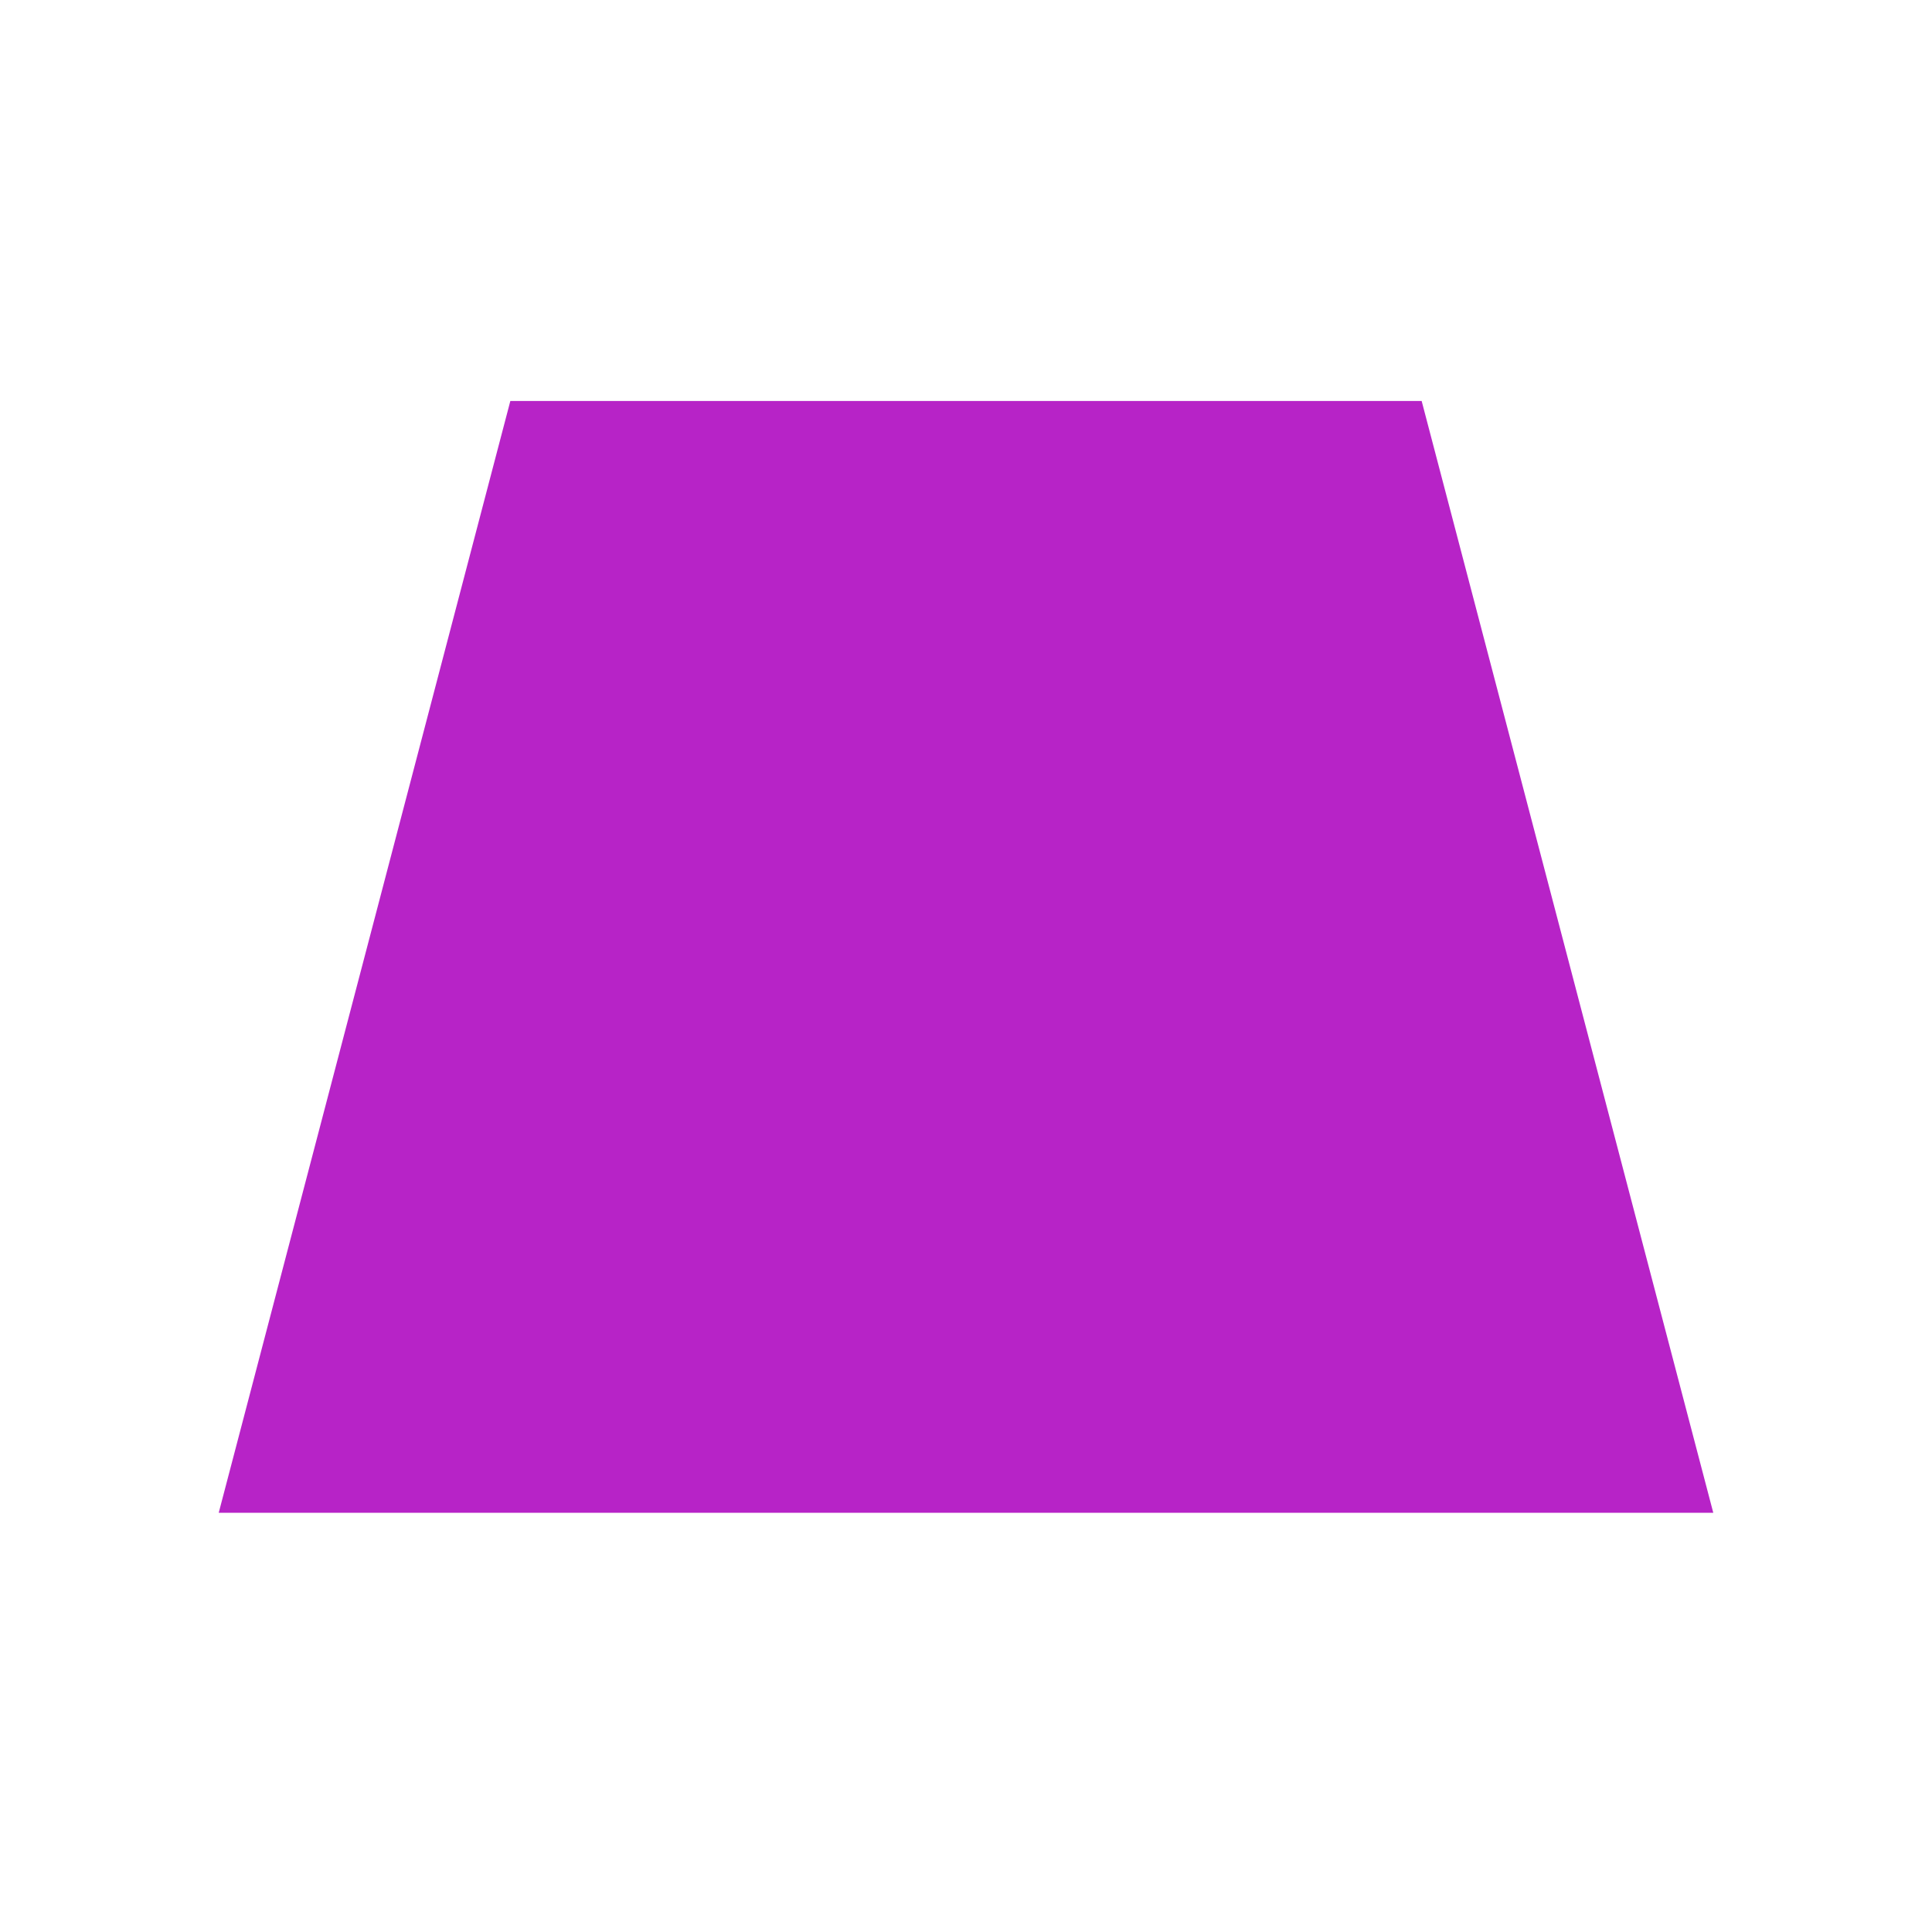
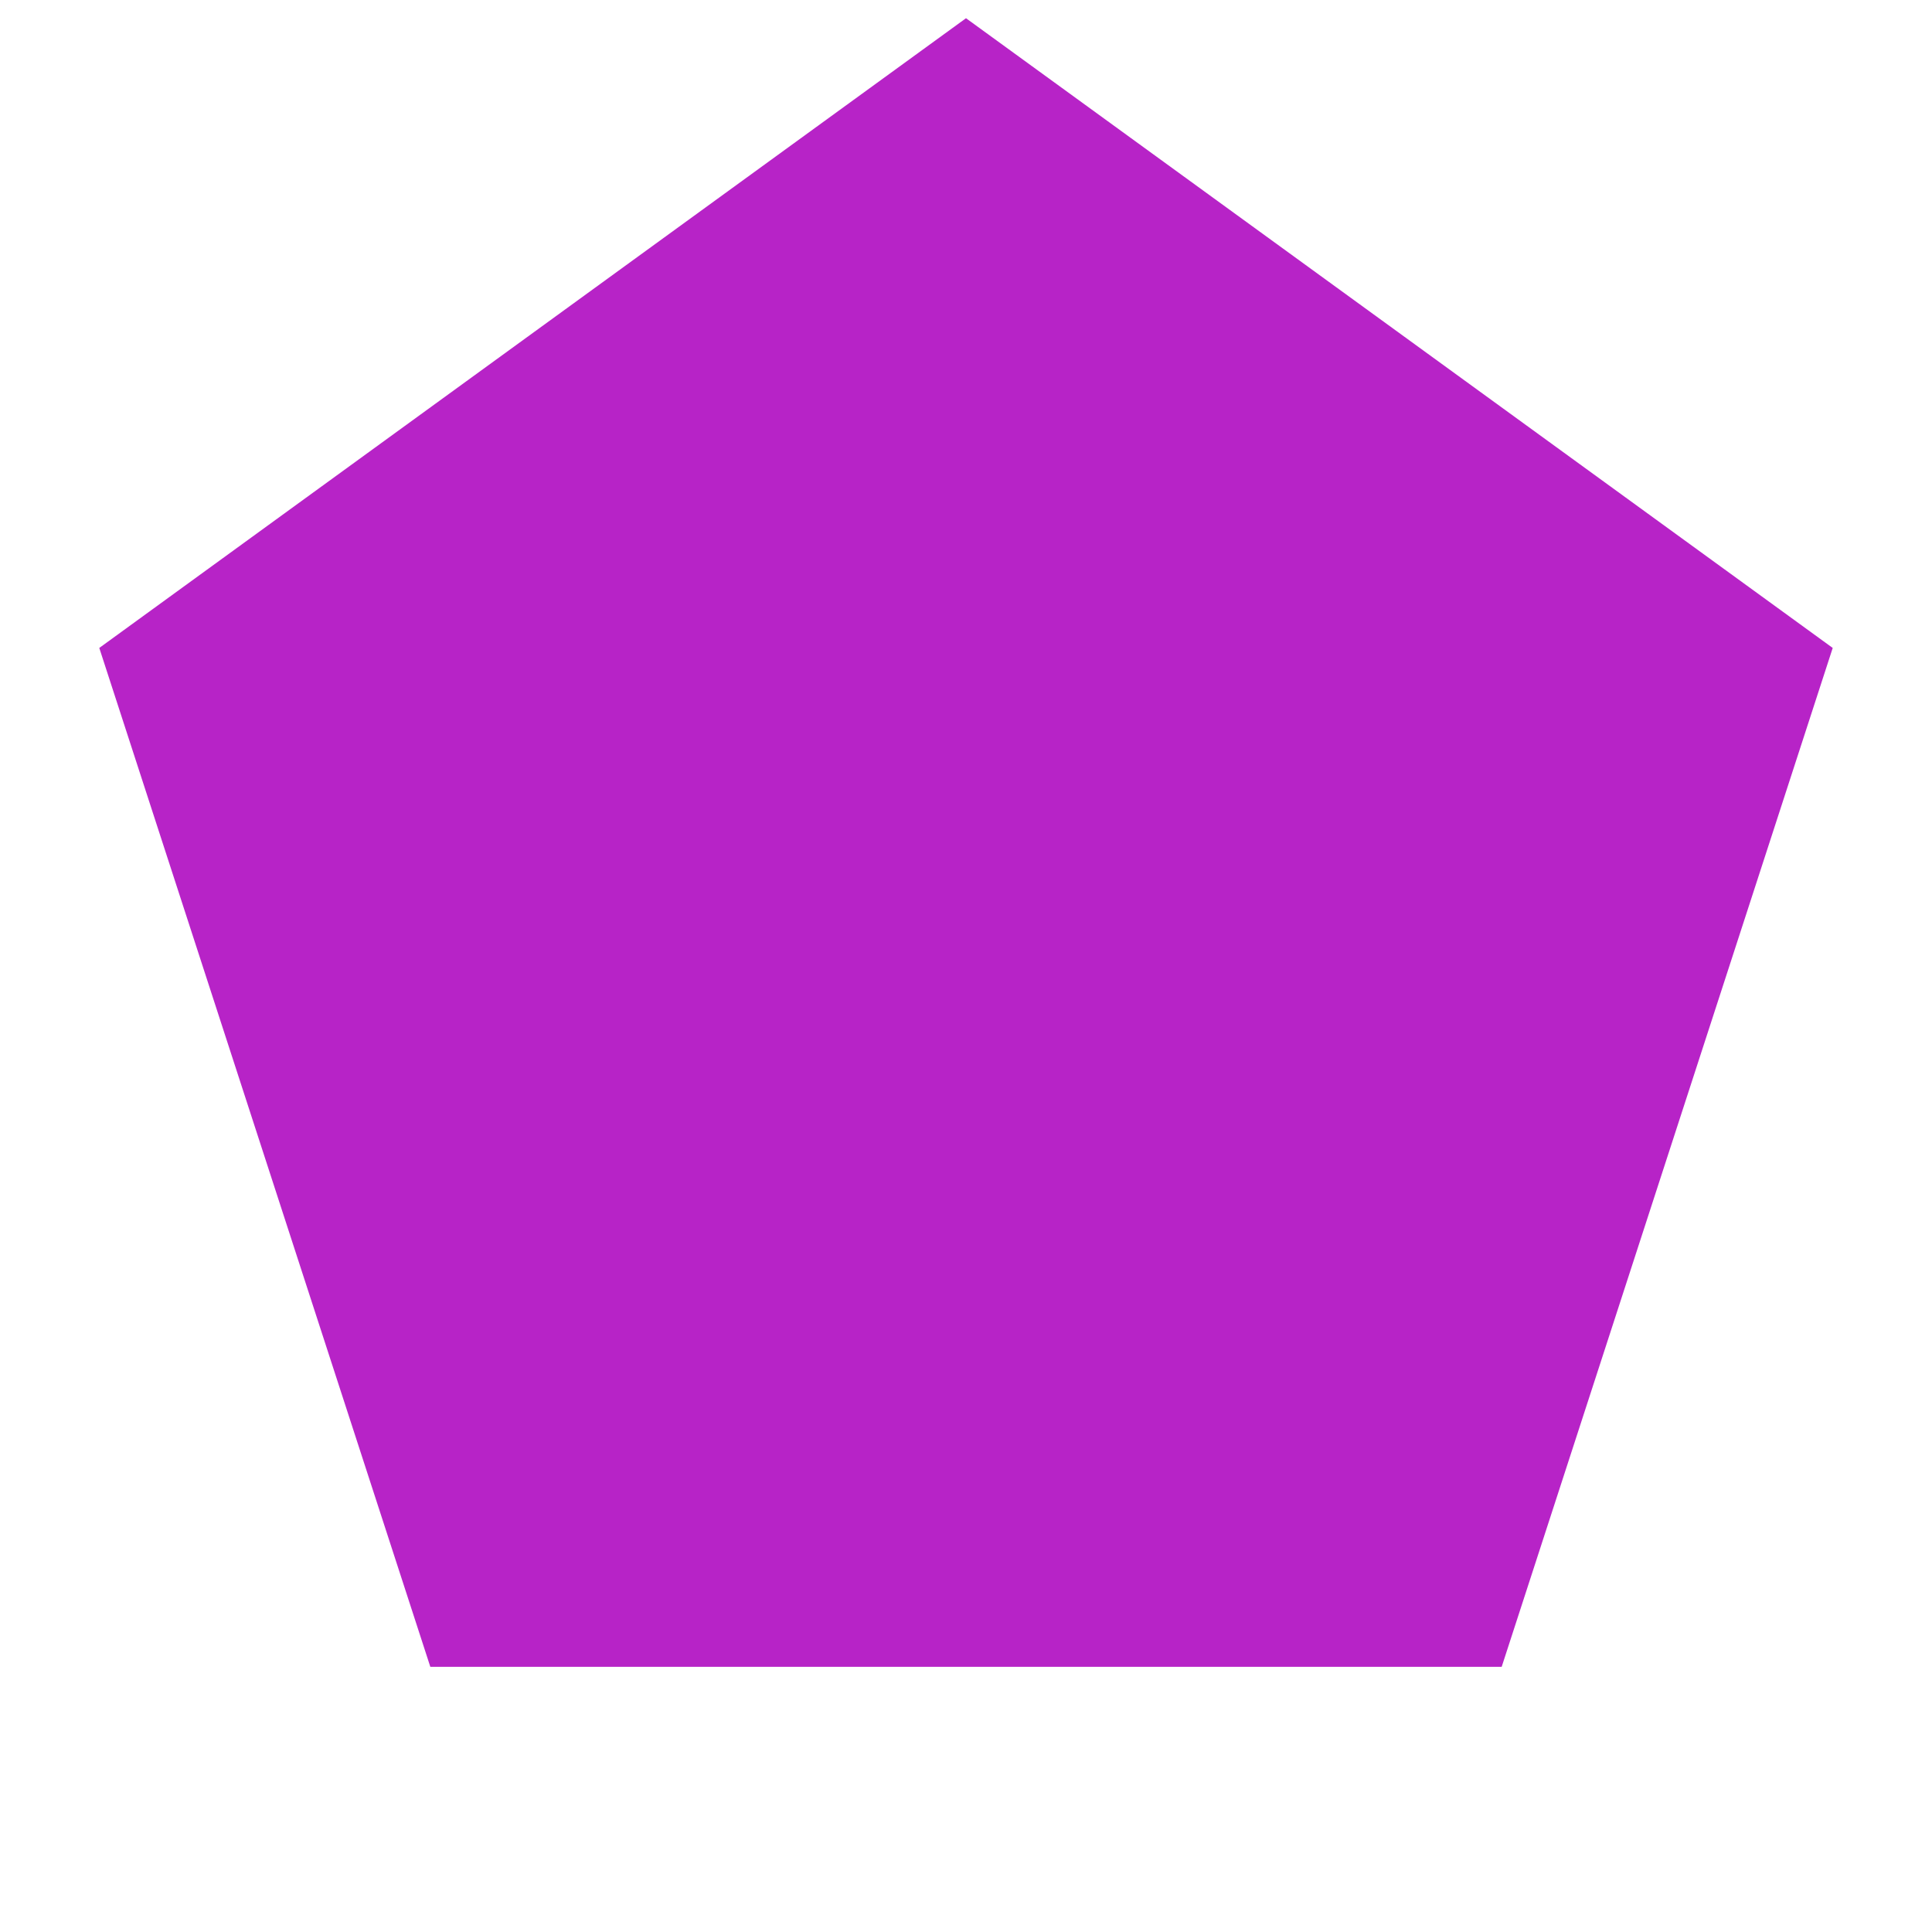
<svg xmlns="http://www.w3.org/2000/svg" width="72pt" height="72pt" viewBox="0 0 72 72" version="1.1">
  <defs>
    <style type="text/css">*{stroke-linejoin: round; stroke-linecap: butt}</style>
  </defs>
  <g id="figure_1">
    <g id="patch_1">
      <path d="M 0 72  L 72 72  L 72 0  L 0 0  L 0 72  z " style="fill: none" />
    </g>
    <g id="axes_1">
      <g id="patch_2">
-         <path d="M 8.151 56.377  L 63.849 56.377  L 52.981 14.943  L 19.019 14.943  z " clip-path="url(#p8430ecff22)" style="fill: #b723c7" />
+         <path d="M 36 0.679  L 3.7 24.147  L 16.037 62.118  L 55.963 62.118  L 68.3 24.147  z " clip-path="url(#p5e23c8bb8c)" style="fill: #b723c7" />
      </g>
    </g>
  </g>
  <defs>
-     <clipPath id="p8430ecff22">
+     <clipPath id="p5e23c8bb8c">
      <rect x="0" y="0" width="72" height="72" />
    </clipPath>
  </defs>
</svg>
